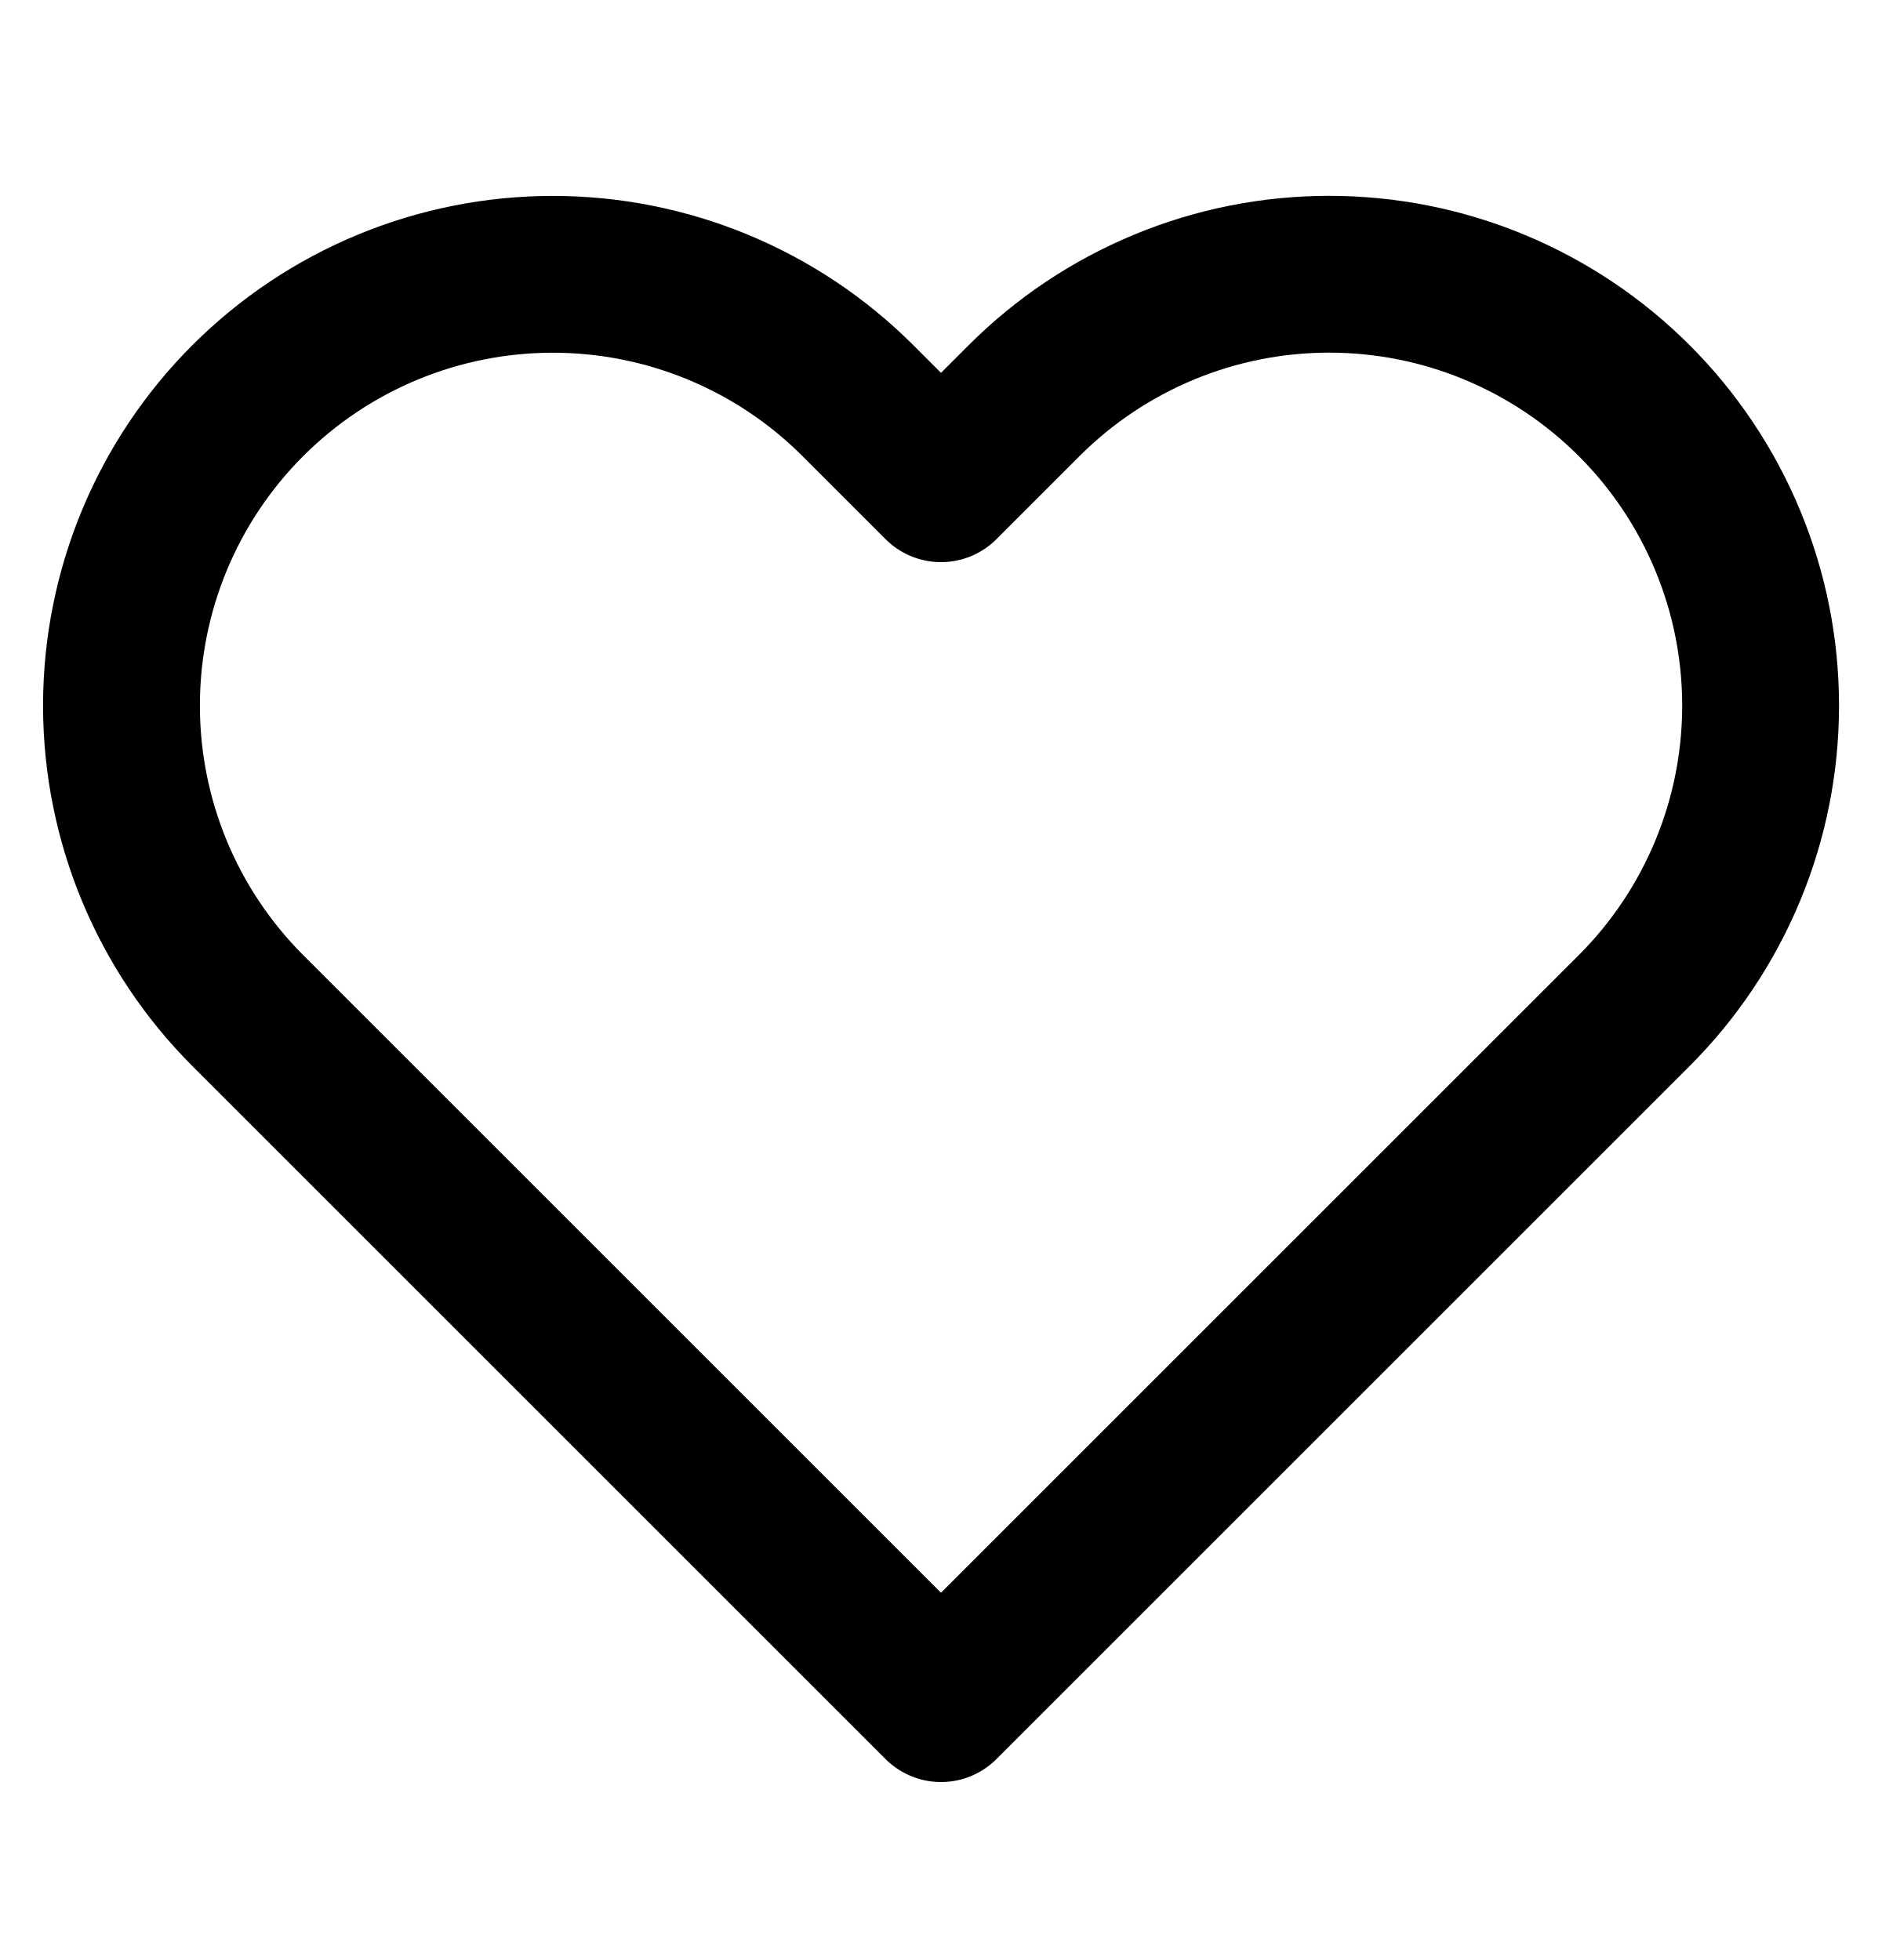
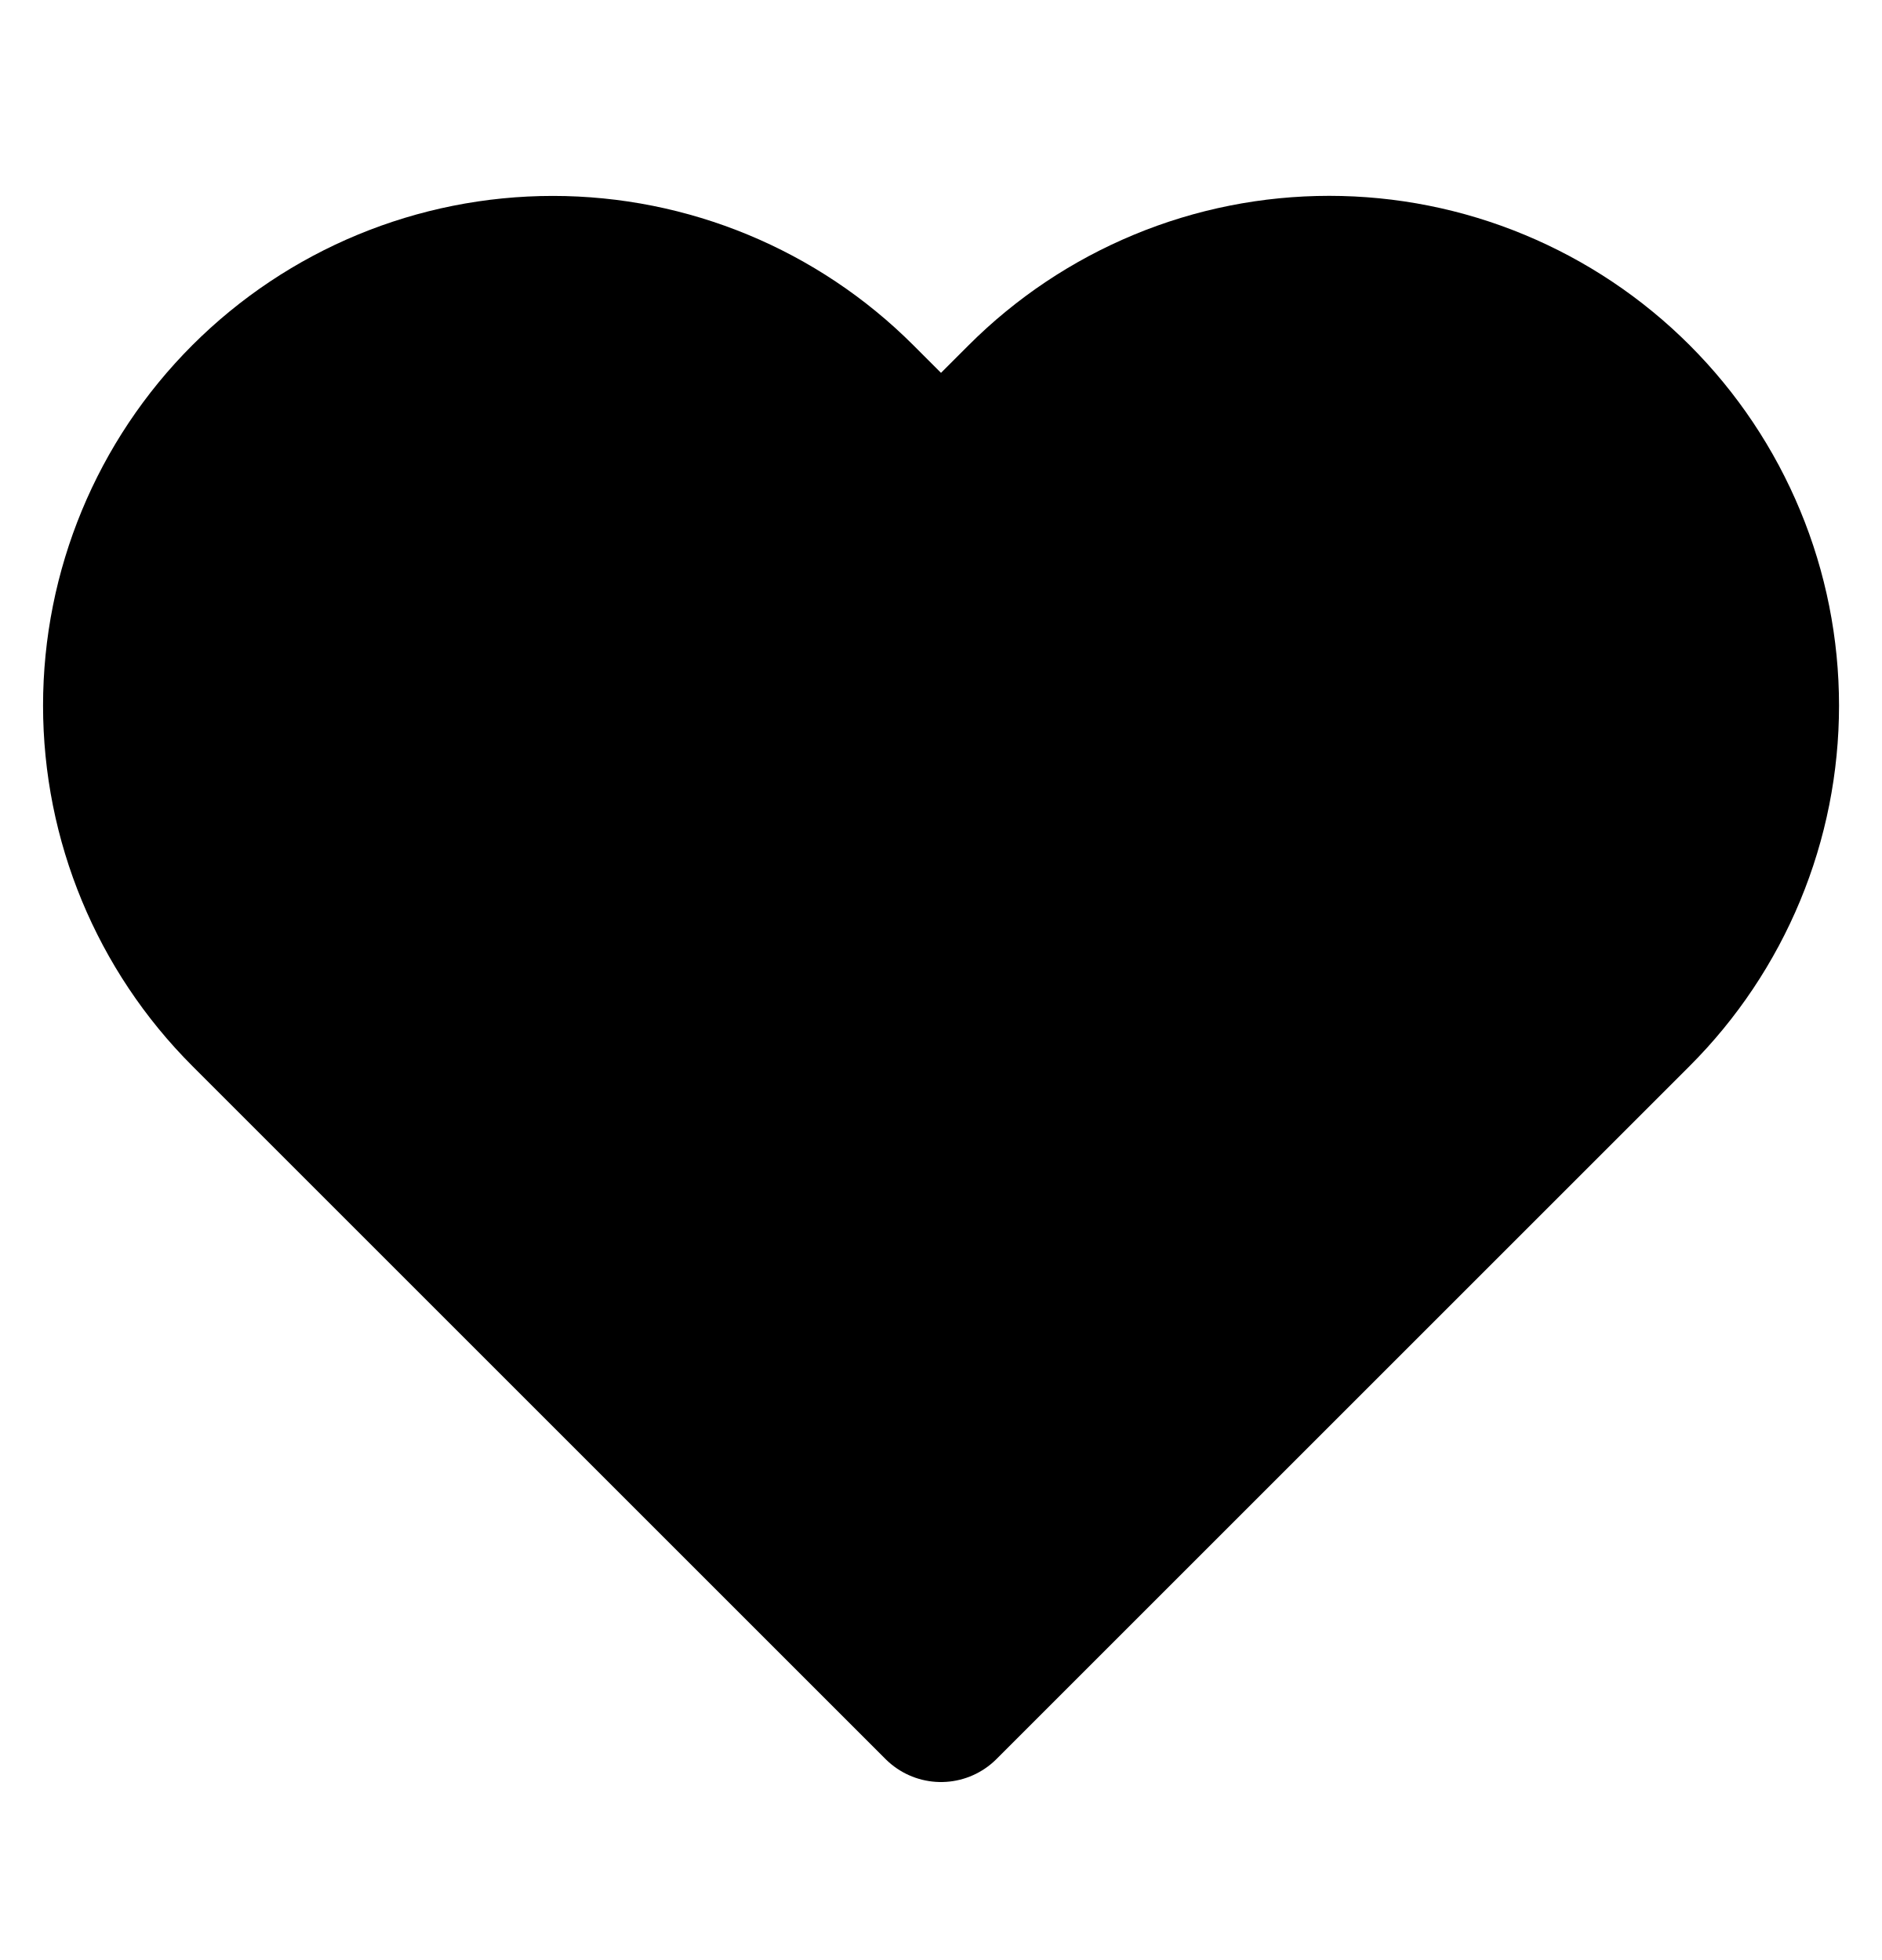
- <svg xmlns="http://www.w3.org/2000/svg" width="24" height="25" viewBox="0 0 24 25" fill="none">
+ <svg xmlns="http://www.w3.org/2000/svg" width="24" height="25" viewBox="0 0 24 25">
  <g id="fi:heart">
    <path id="Vector" d="M20.84 5.11C20.329 4.599 19.723 4.194 19.055 3.917C18.388 3.64 17.673 3.498 16.95 3.498C16.228 3.498 15.512 3.64 14.845 3.917C14.177 4.194 13.571 4.599 13.06 5.11L12 6.17L10.94 5.11C9.908 4.078 8.509 3.499 7.05 3.499C5.591 3.499 4.192 4.078 3.16 5.11C2.128 6.142 1.549 7.541 1.549 9C1.549 10.459 2.128 11.858 3.16 12.89L4.22 13.95L12 21.73L19.78 13.95L20.84 12.89C21.351 12.379 21.756 11.773 22.033 11.105C22.31 10.438 22.452 9.722 22.452 9C22.452 8.277 22.31 7.562 22.033 6.895C21.756 6.227 21.351 5.621 20.84 5.11V5.11Z" stroke="currentColor" stroke-width="2" stroke-linecap="round" stroke-linejoin="round" />
  </g>
</svg>
